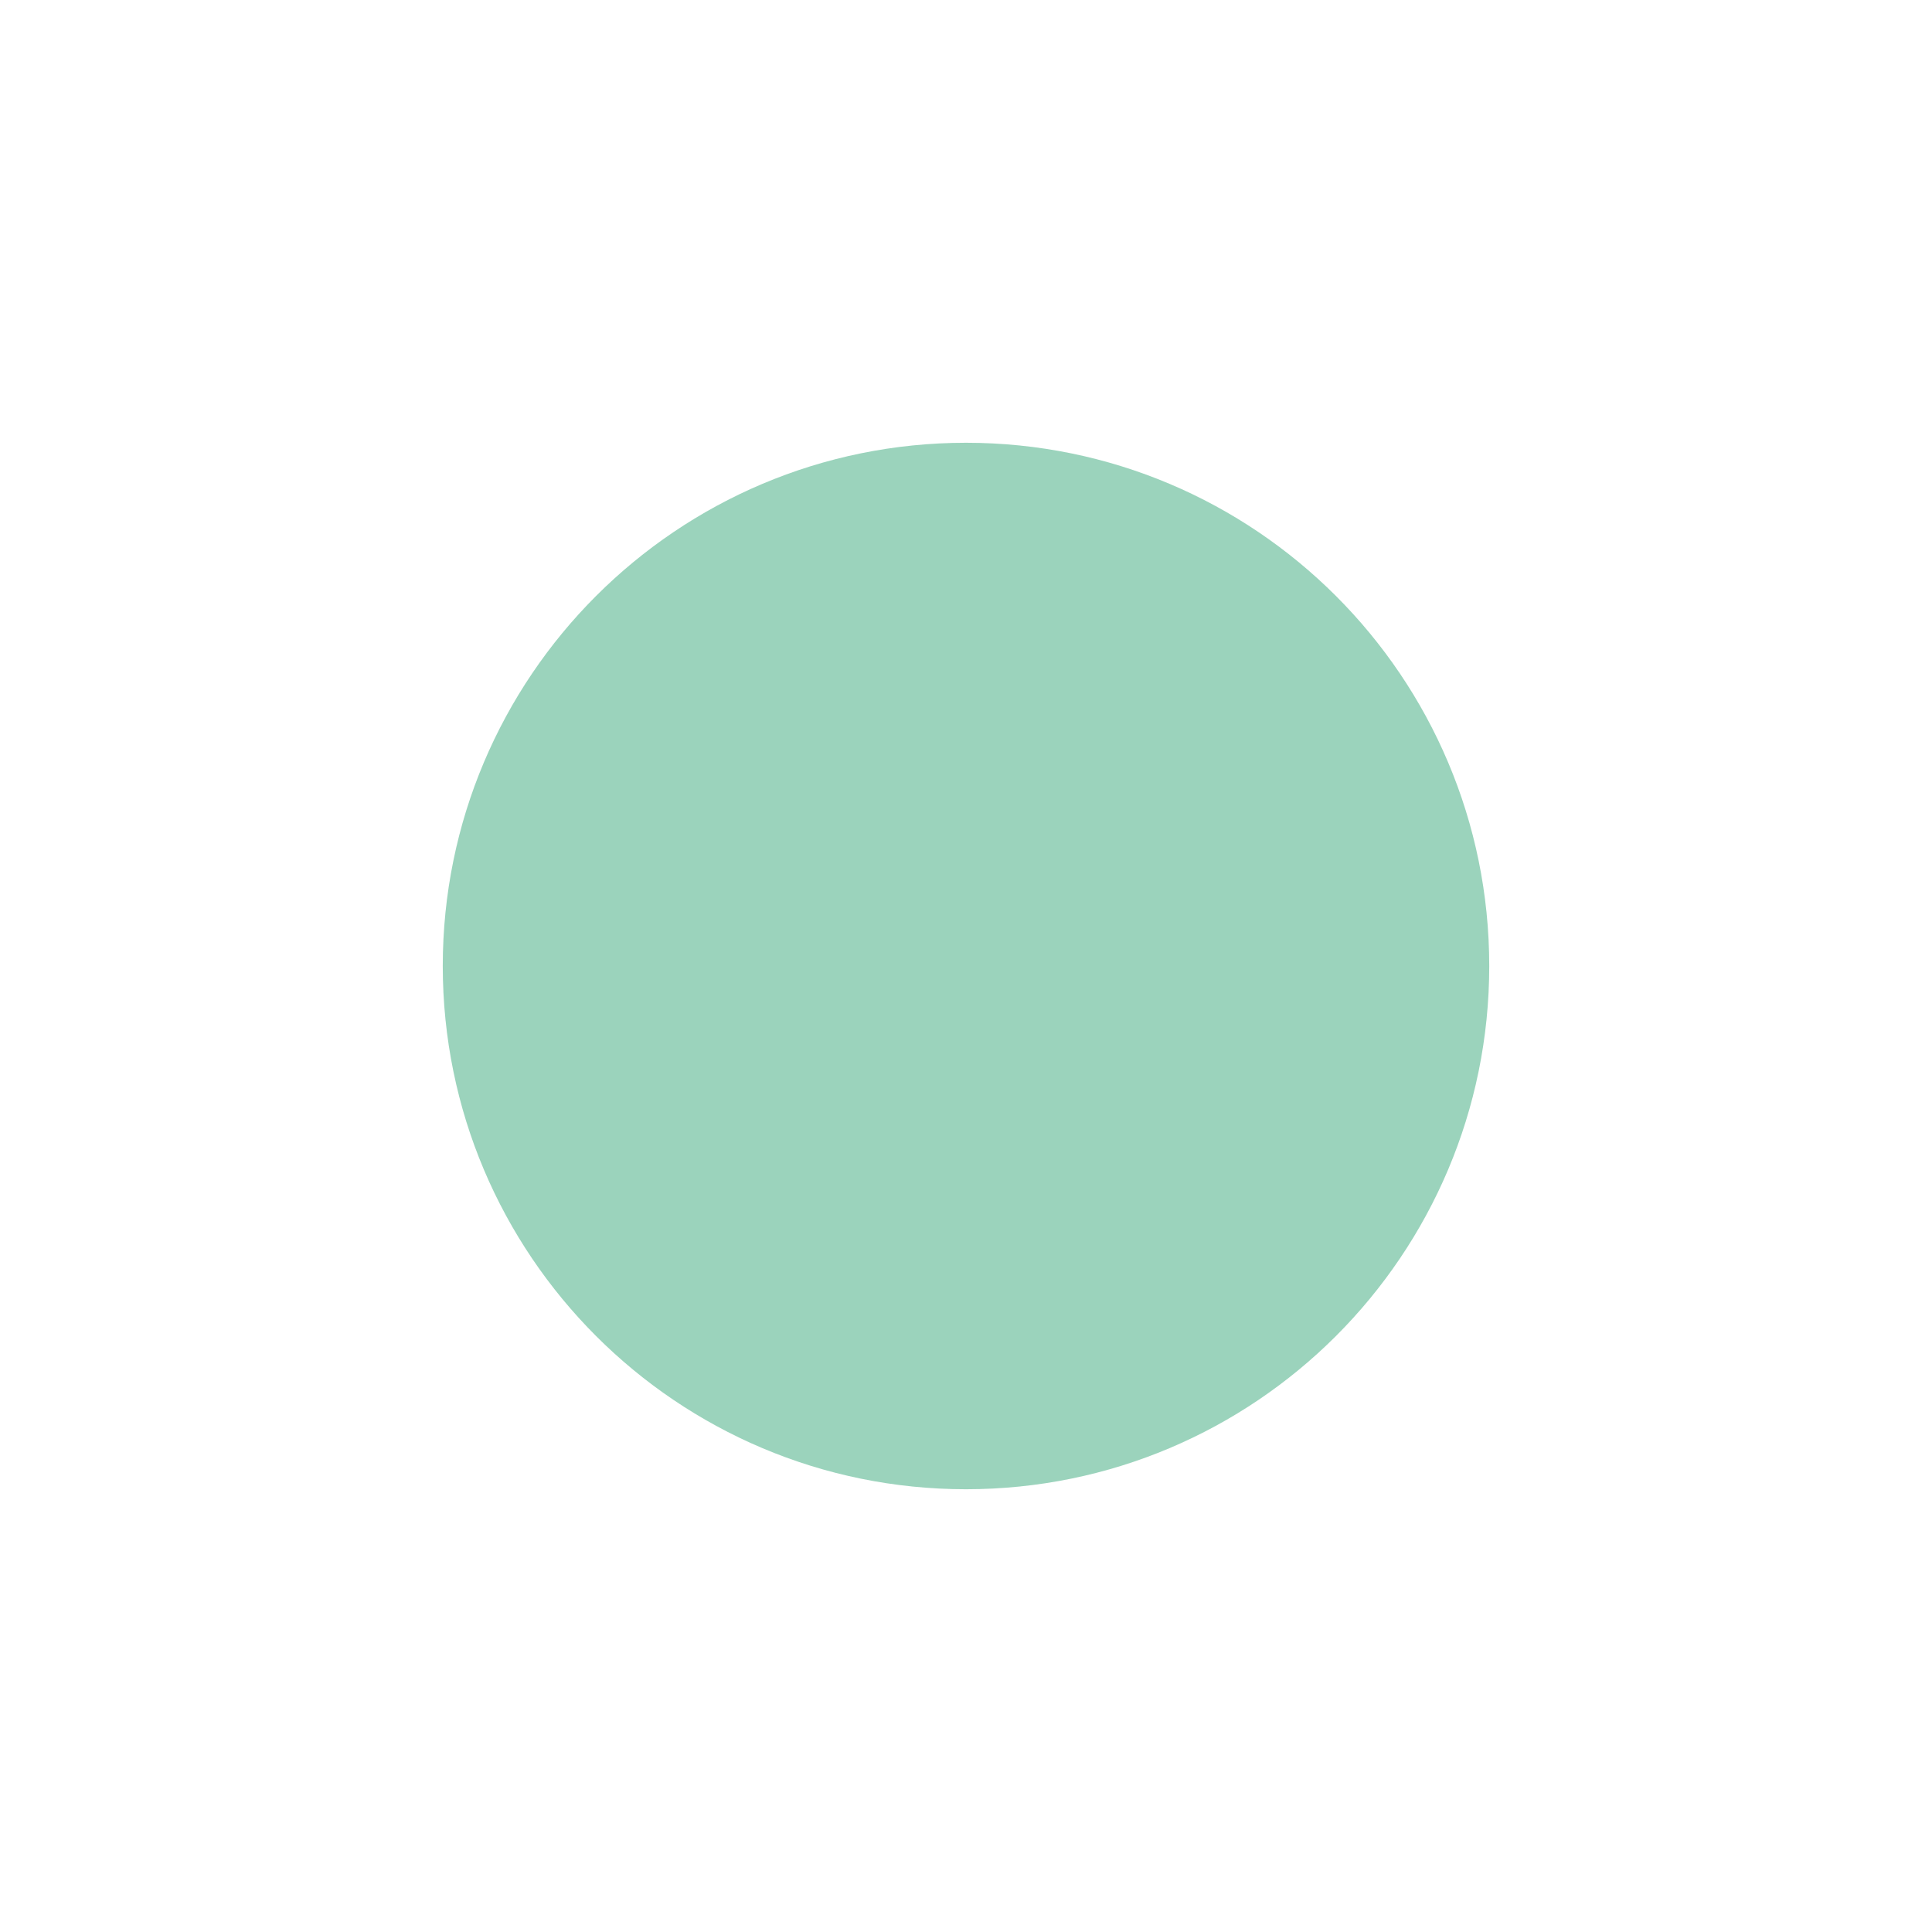
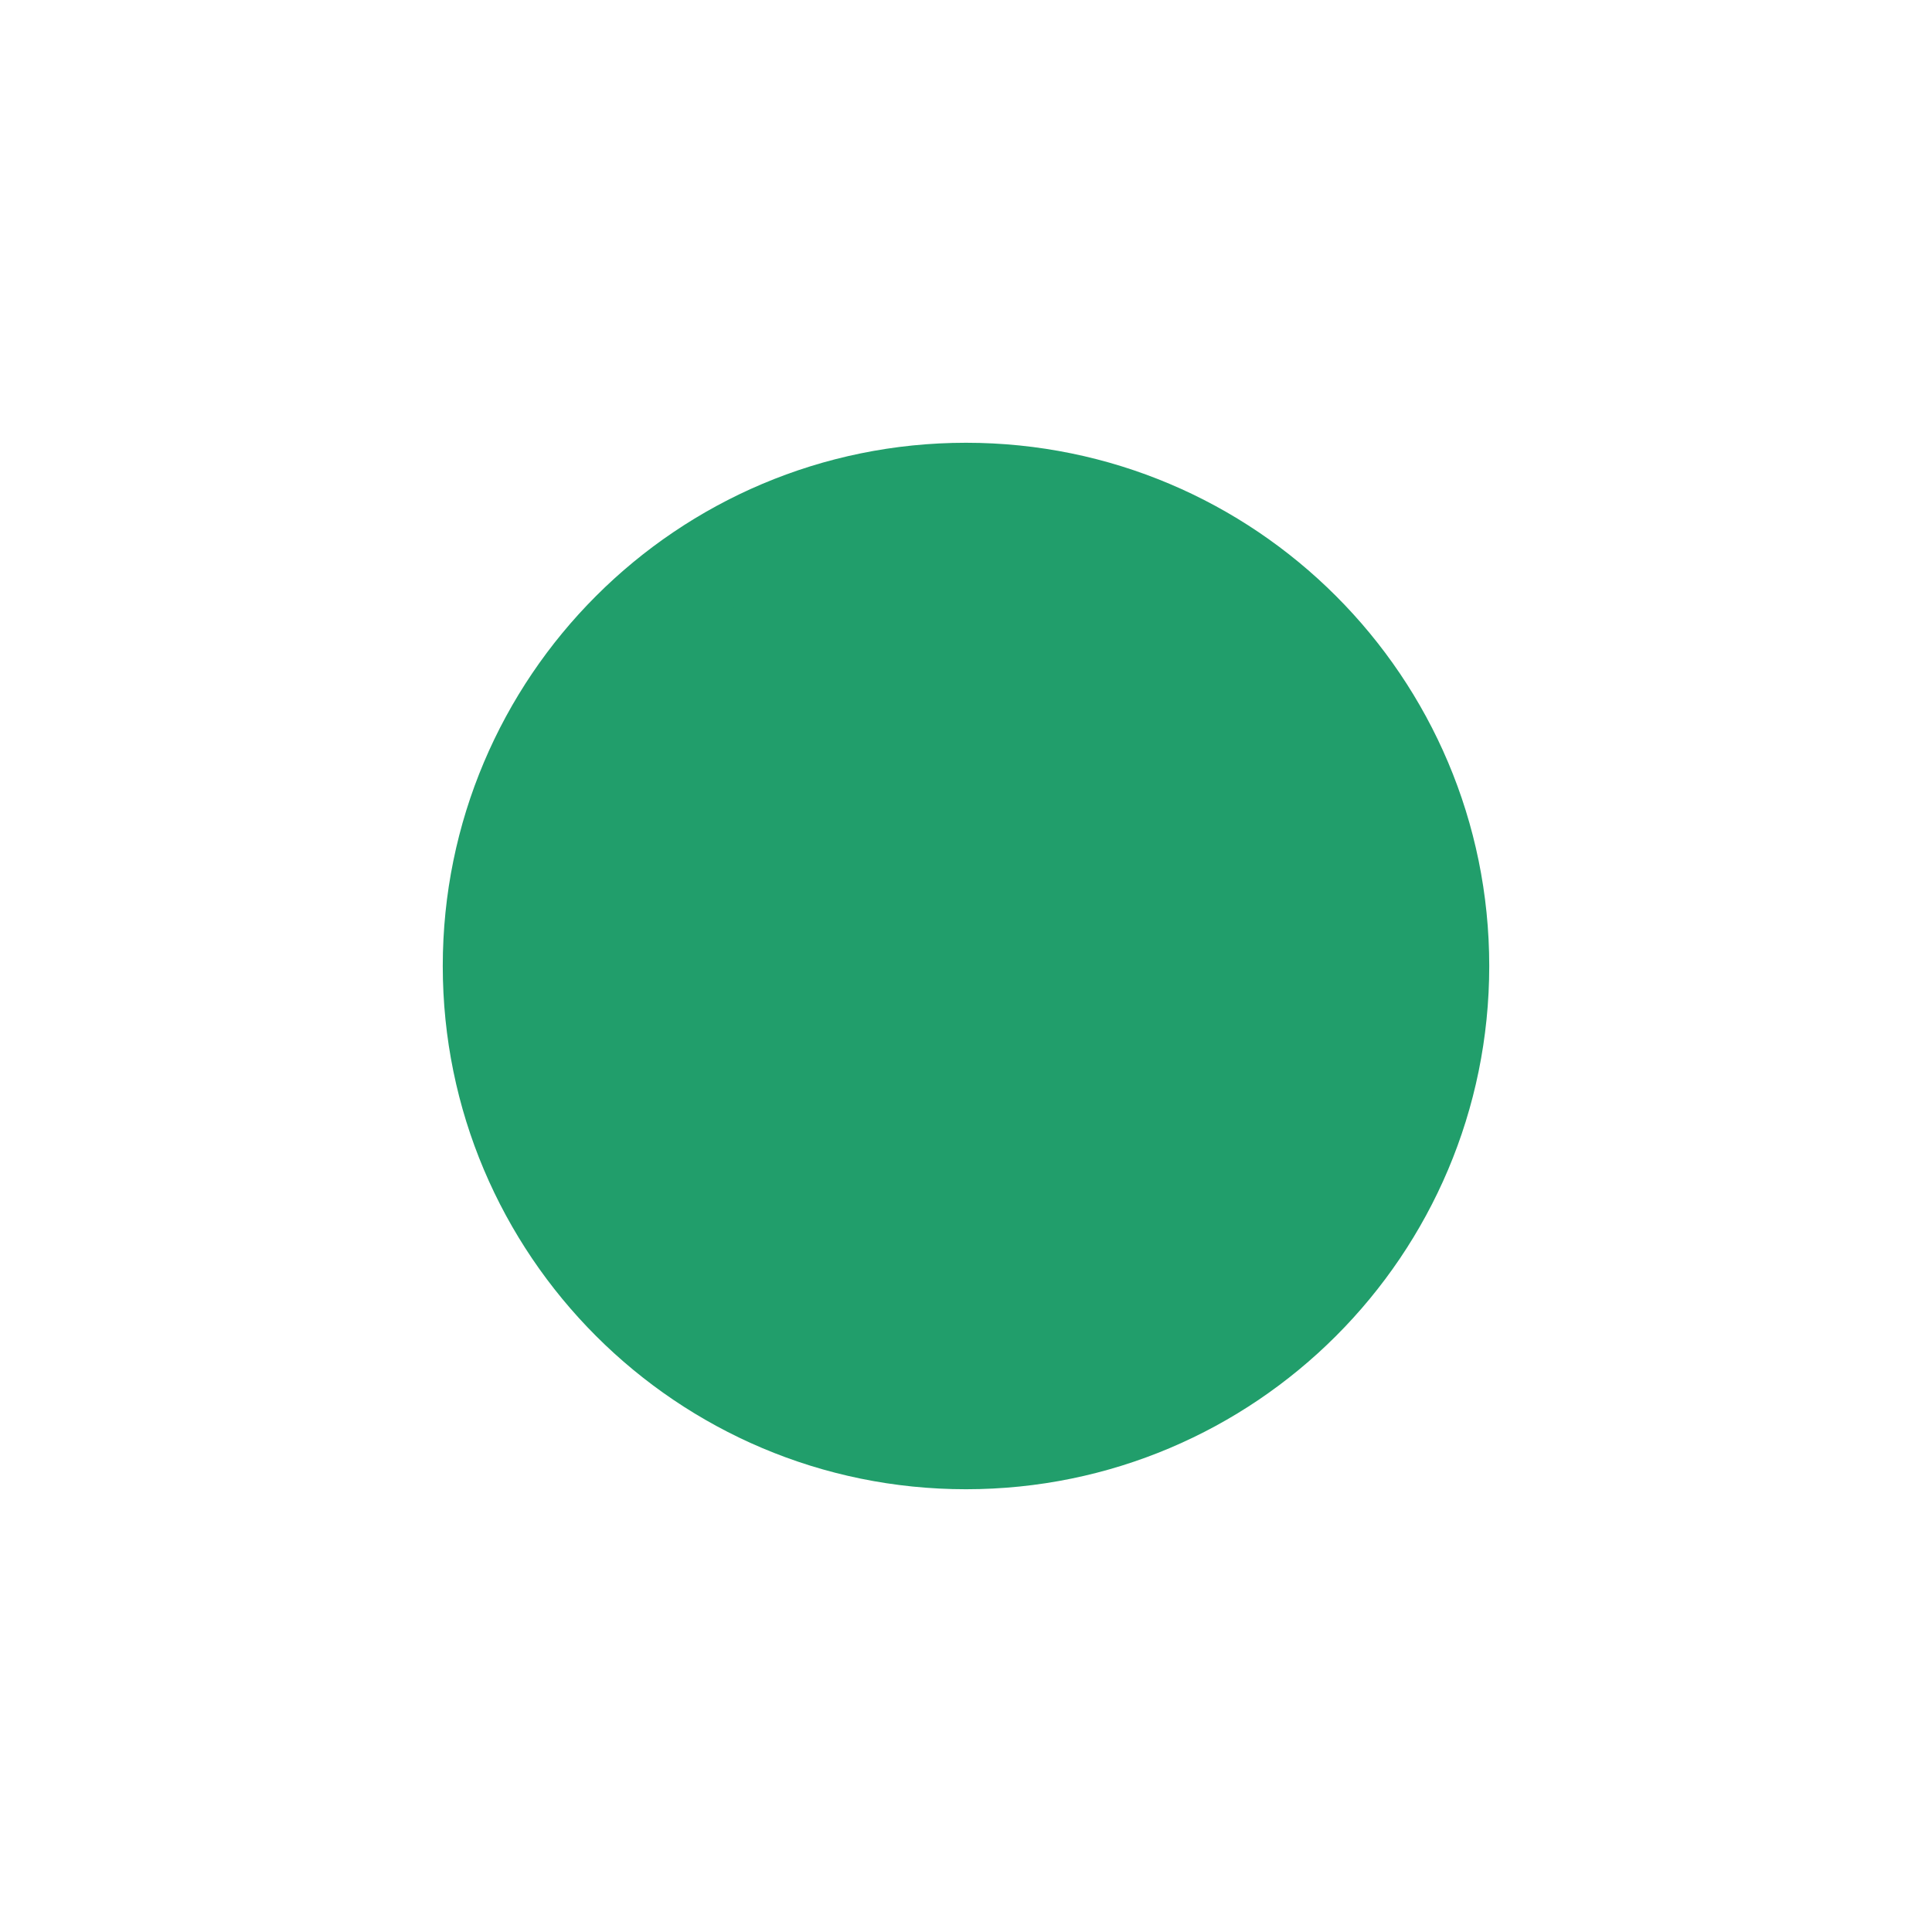
<svg xmlns="http://www.w3.org/2000/svg" id="svg8" version="1.1" viewBox="0 0 264.583 264.583" height="1000" width="1000">
  <defs id="defs2" />
  <g id="layer1">
    <g style="fill:#219E6B;stroke:#219E6B;stroke-opacity:1;stroke-width:13.229;stroke-miterlimit:4;stroke-dasharray:none;opacity:1;fill-opacity:1" id="g15">
-       <circle style="opacity:0.45;fill:#219E6B;stroke:#219E6B;stroke-width:13.229;stroke-linejoin:round;stroke-dashoffset:0.502;stroke-opacity:1;stroke-miterlimit:4;stroke-dasharray:none;fill-opacity:1" id="path12" cx="132.292" cy="132.292" r="65.042" />
+       <circle style="opacity:1;fill:#219E6B;stroke:#219E6B;stroke-width:13.229;stroke-linejoin:round;stroke-dashoffset:0.502;stroke-opacity:1;stroke-miterlimit:4;stroke-dasharray:none;fill-opacity:1" id="path12" cx="132.292" cy="132.292" r="65.042" />
    </g>
  </g>
</svg>
